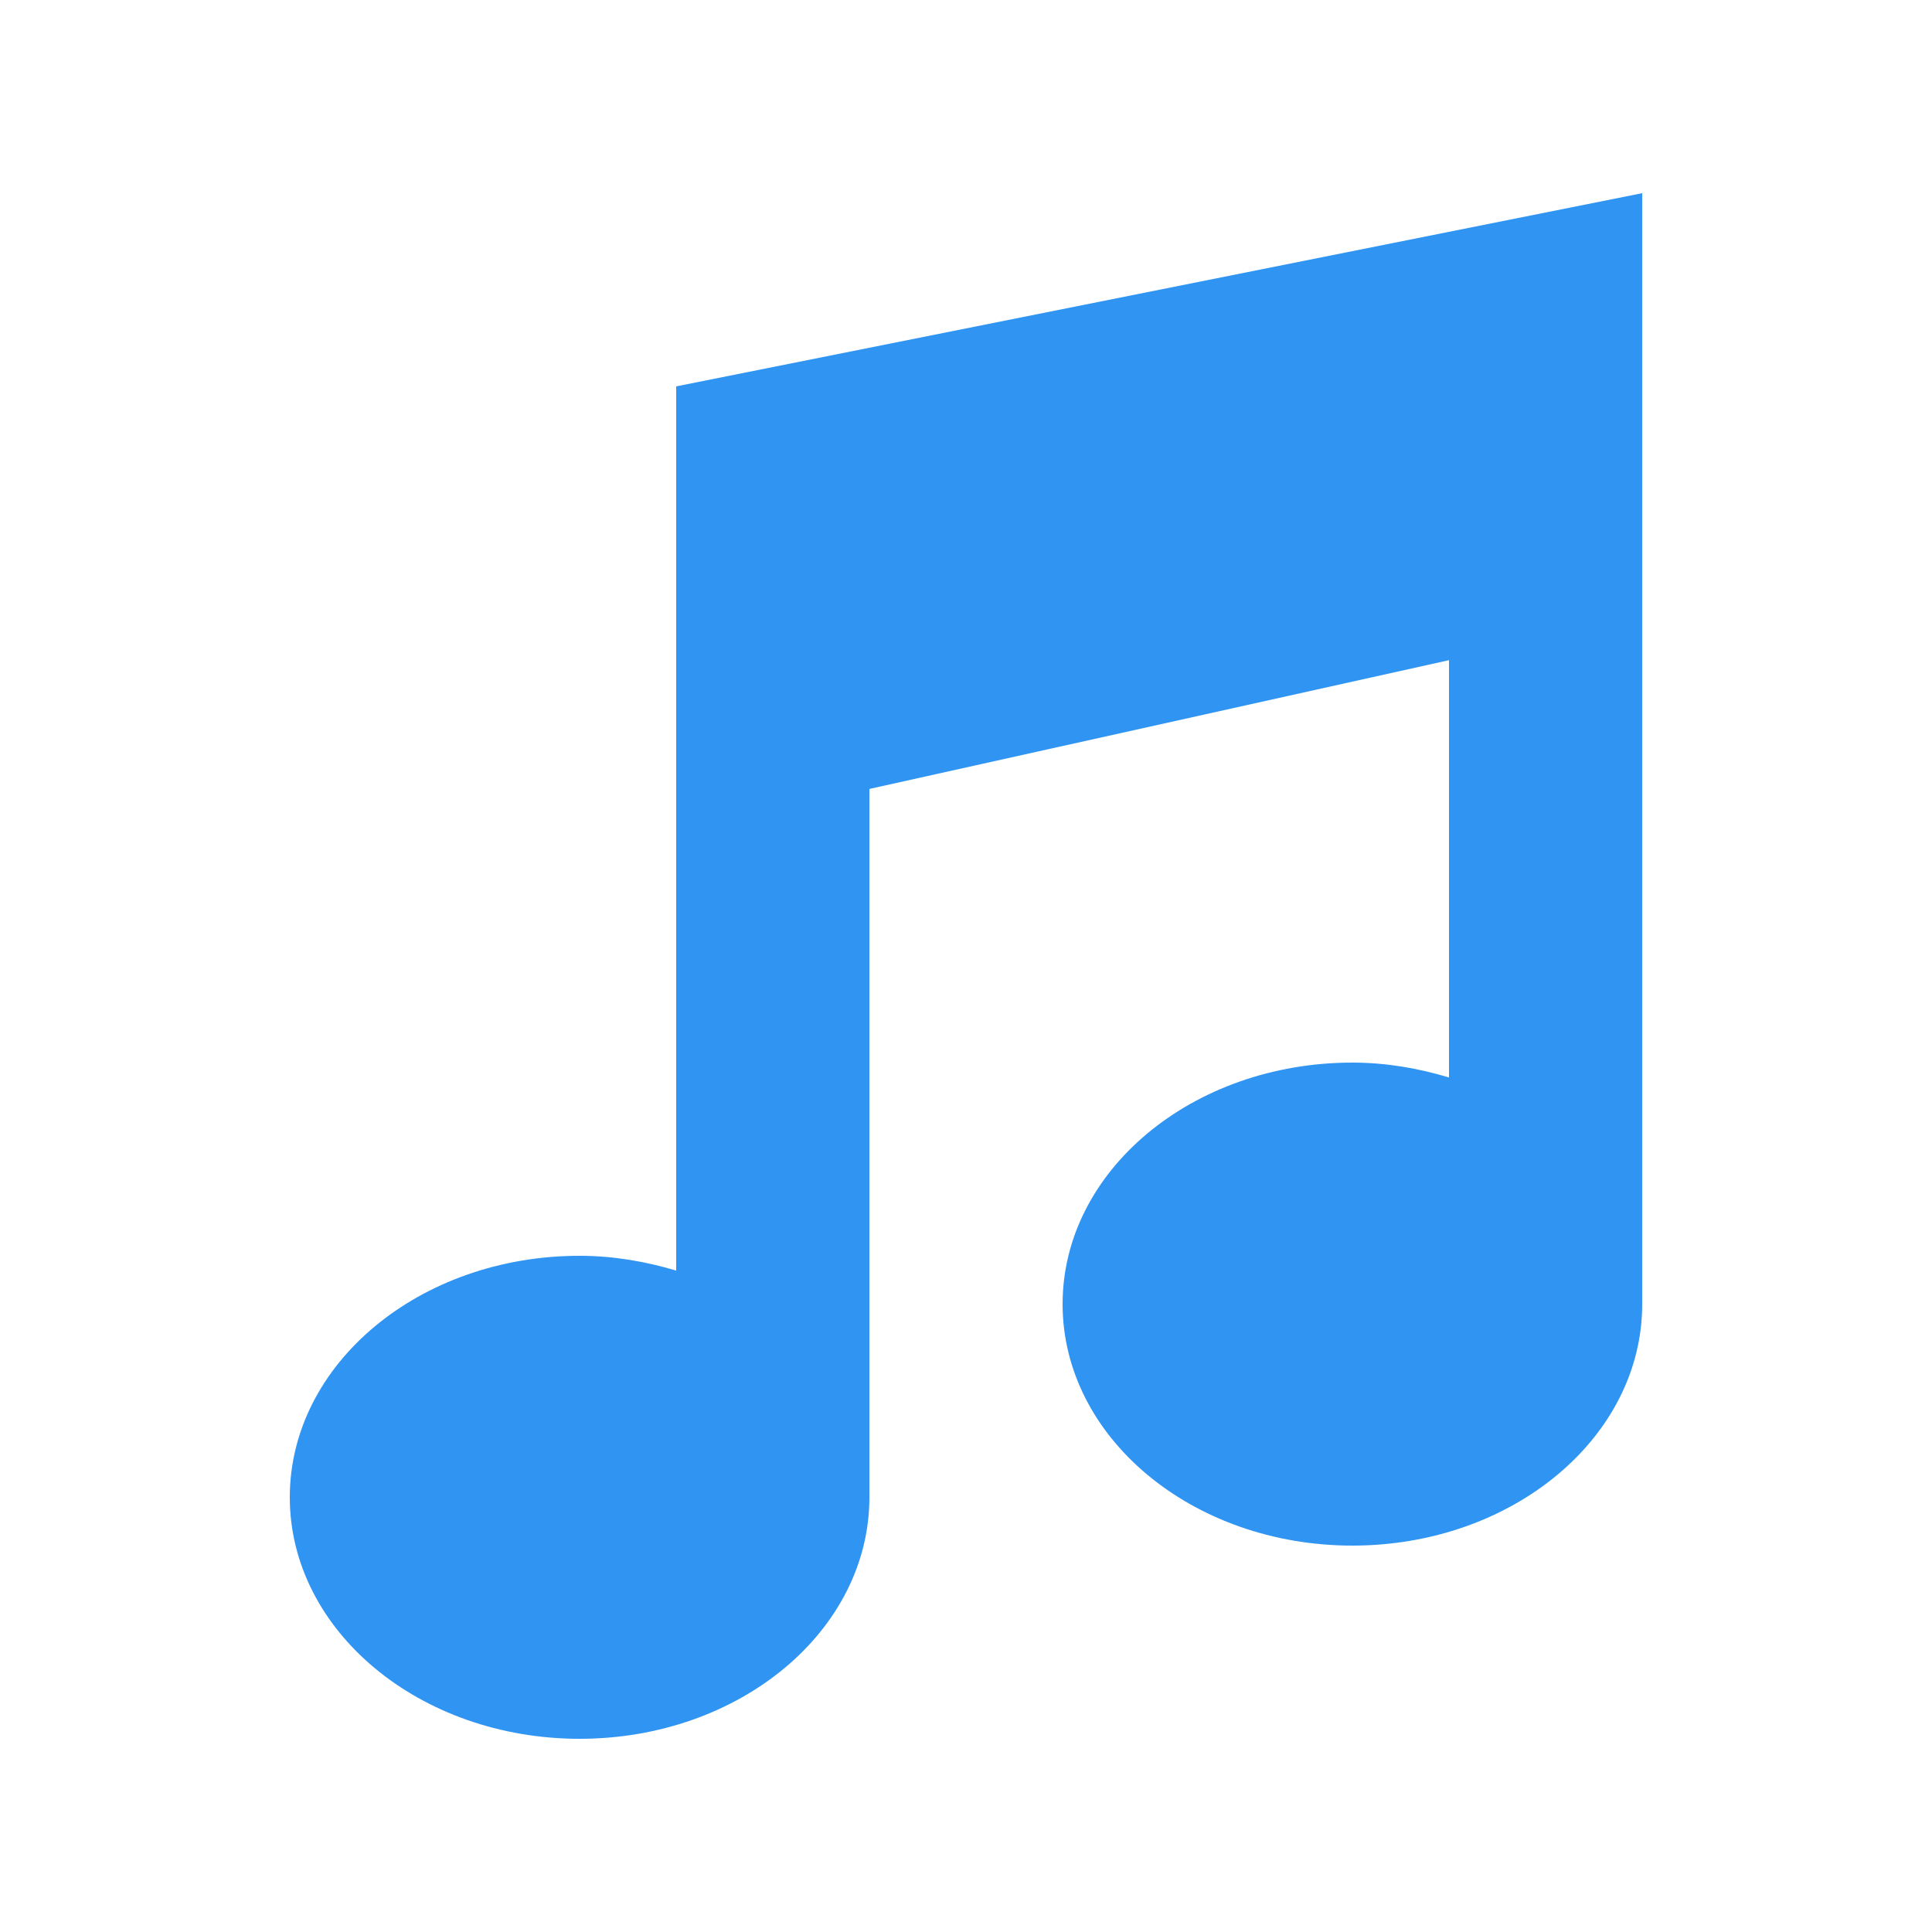
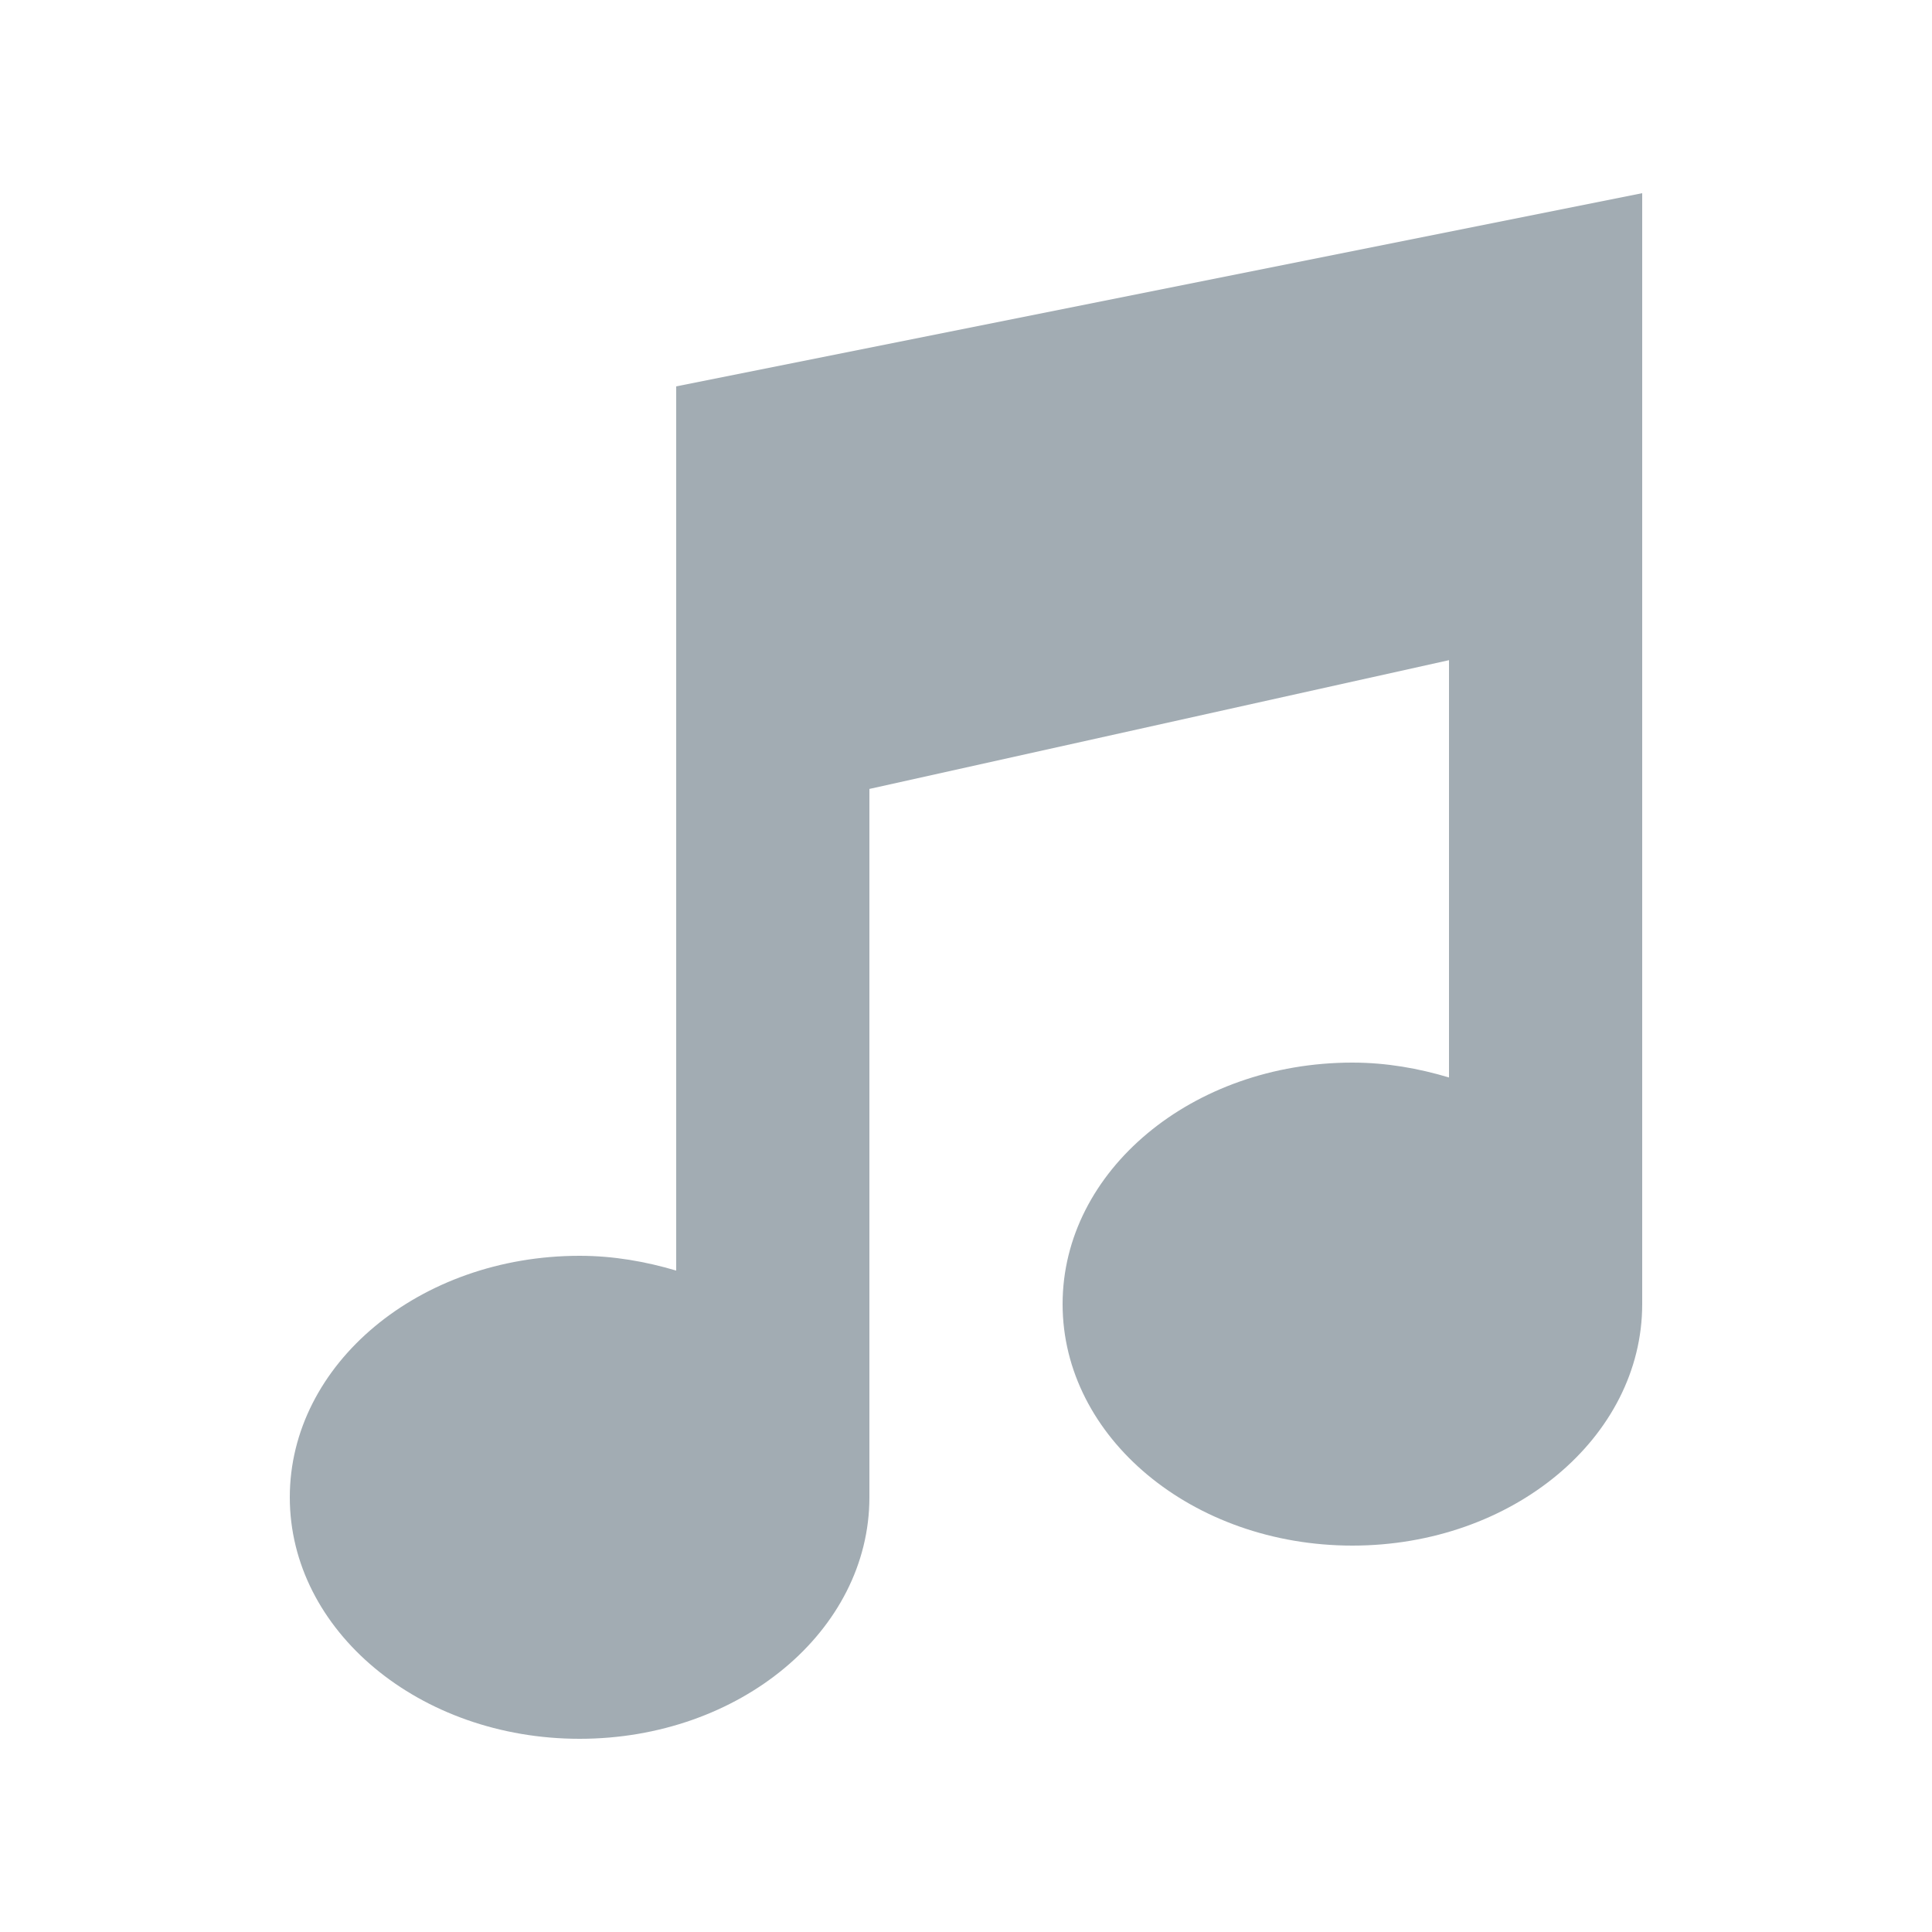
<svg xmlns="http://www.w3.org/2000/svg" width="20" height="20" viewBox="0 0 20 20" enable-background="new 0 0 20 20">
-   <path fill="#2f94f2" d="m7 4v1.5 2 5.653c-.314-.093-.647-.153-1-.153-1.657 0-3 1.119-3 2.5s1.343 2.5 3 2.5 3-1.119 3-2.5v-7.333l6-1.333v4.32c-.314-.094-.647-.154-1-.154-1.656 0-3 1.119-3 2.5s1.344 2.5 3 2.5 3-1.119 3-2.5v-8-3-.5l-10 2" />
+   <path fill="#a2acb3" d="m7 4v1.5 2 5.653c-.314-.093-.647-.153-1-.153-1.657 0-3 1.119-3 2.5s1.343 2.5 3 2.5 3-1.119 3-2.5v-7.333l6-1.333v4.32c-.314-.094-.647-.154-1-.154-1.656 0-3 1.119-3 2.5s1.344 2.5 3 2.5 3-1.119 3-2.5v-8-3-.5l-10 2" />
</svg>
